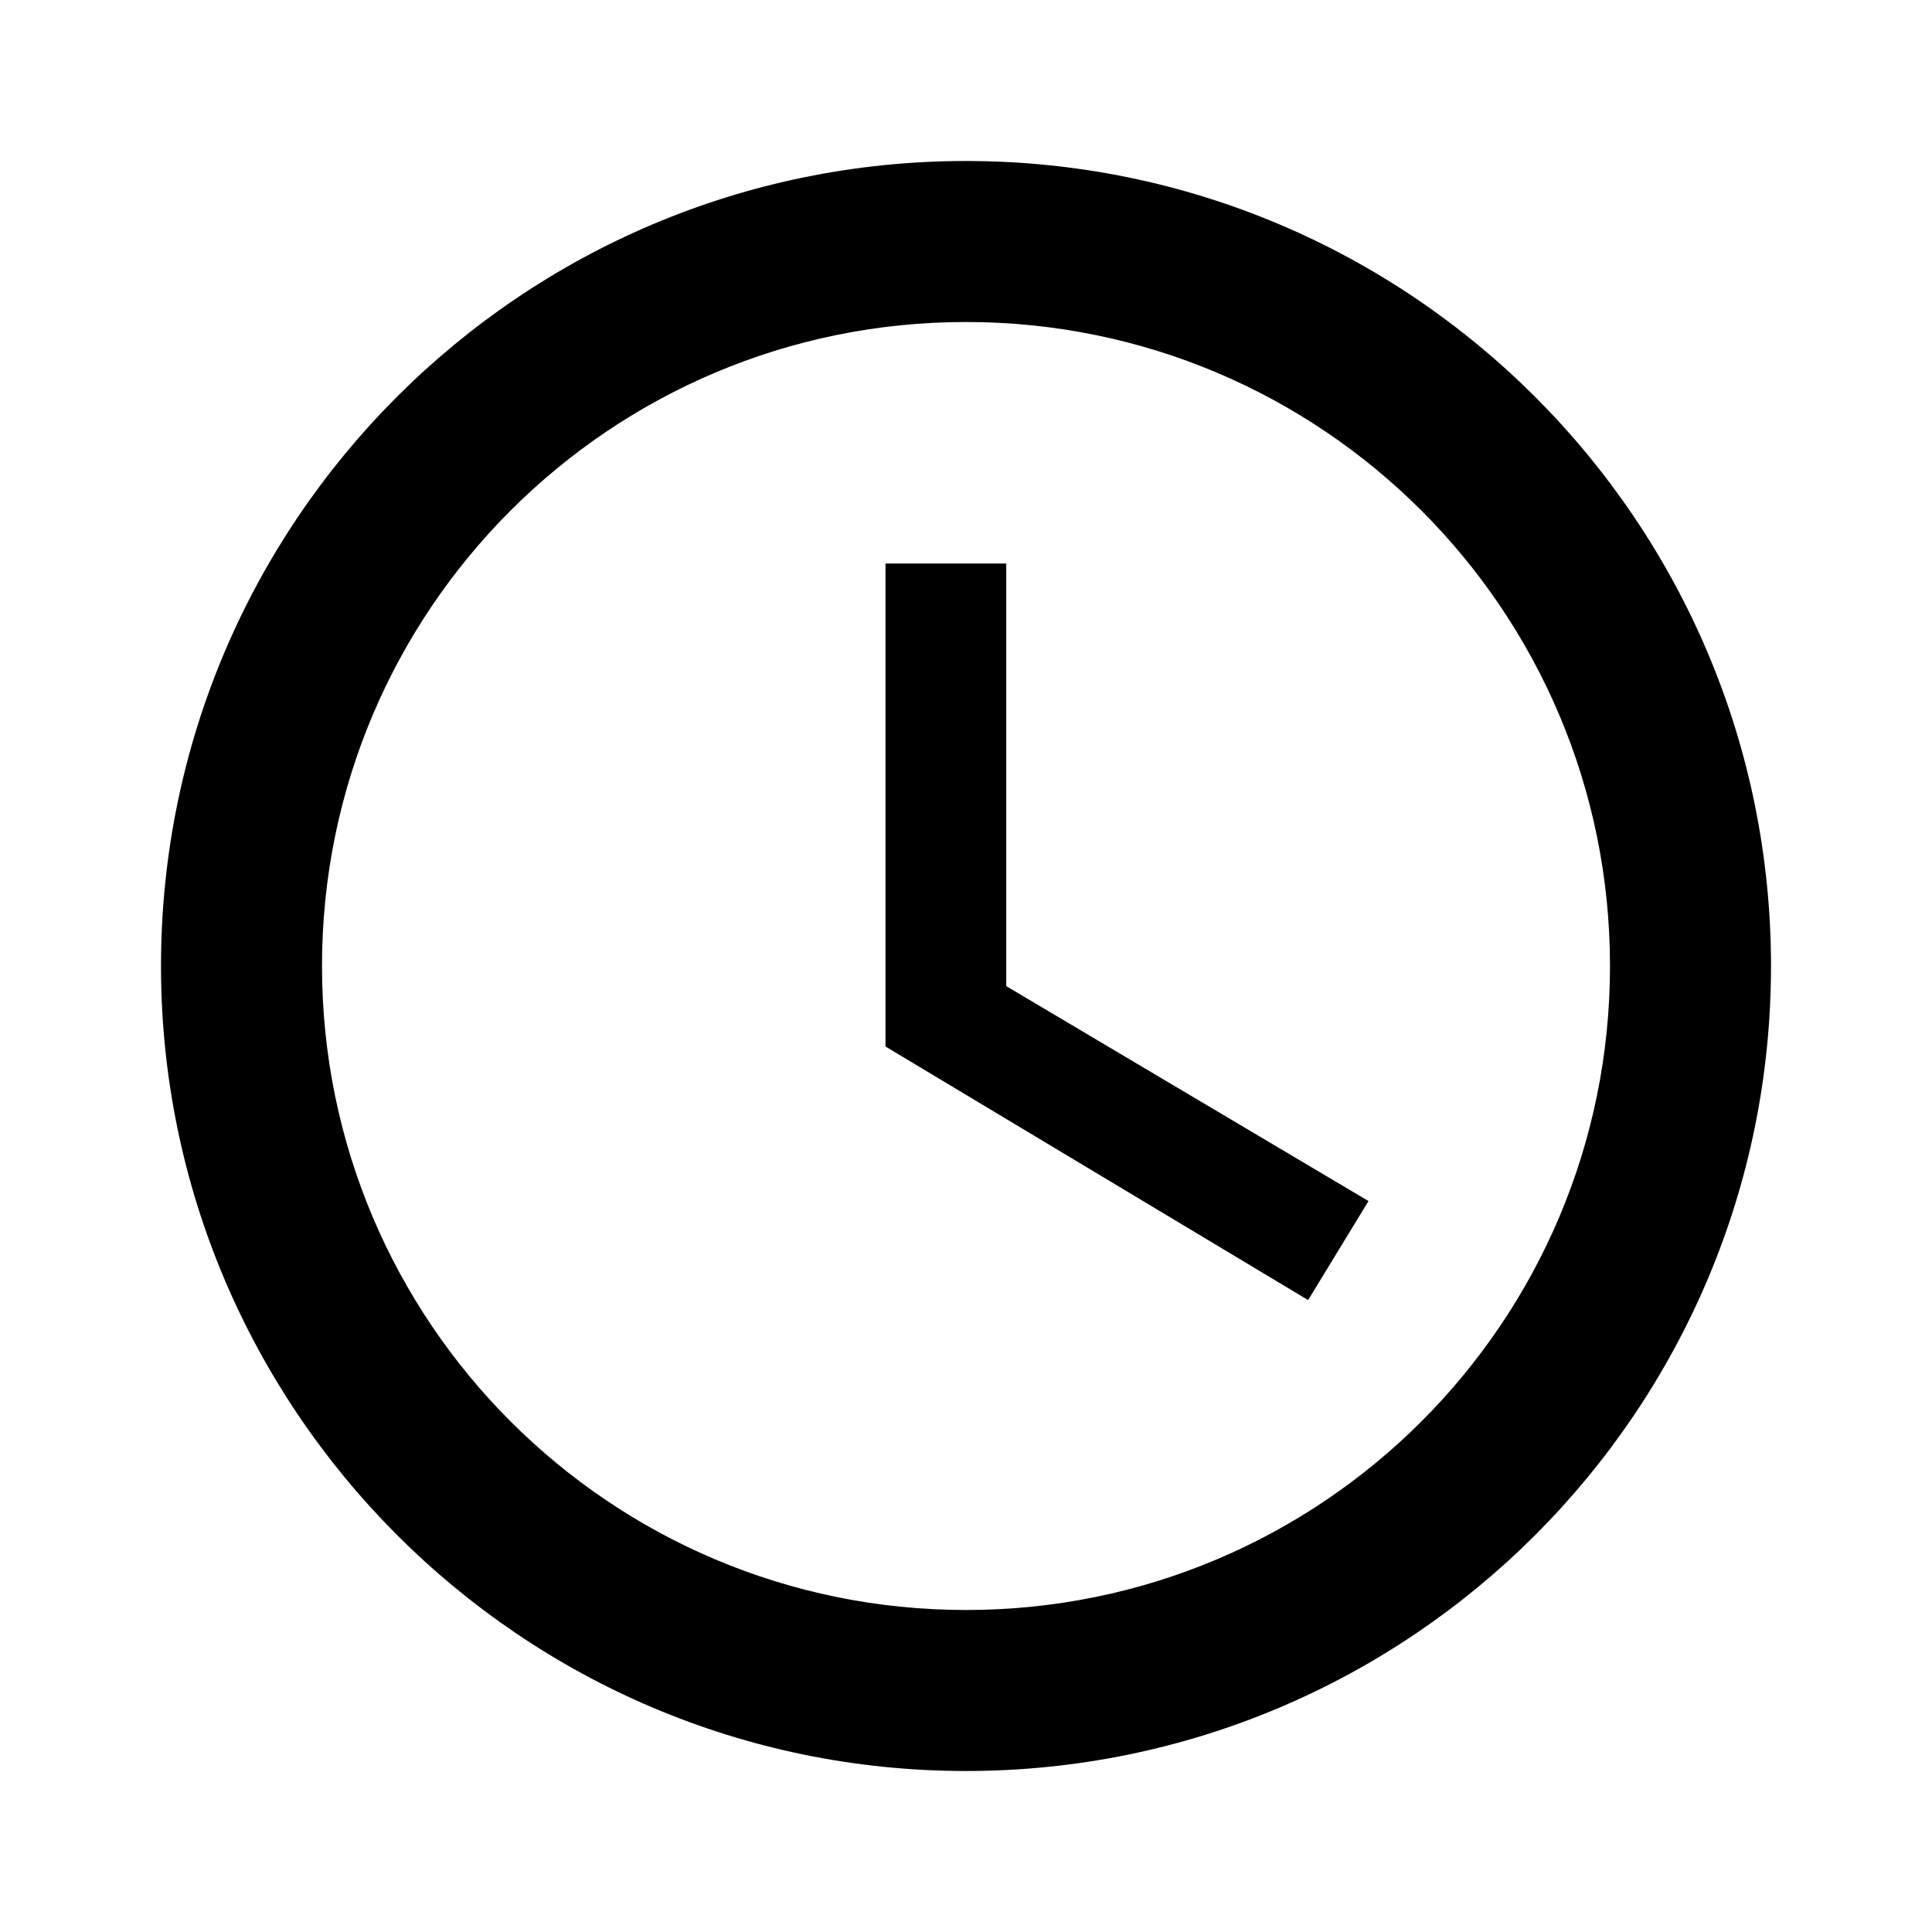
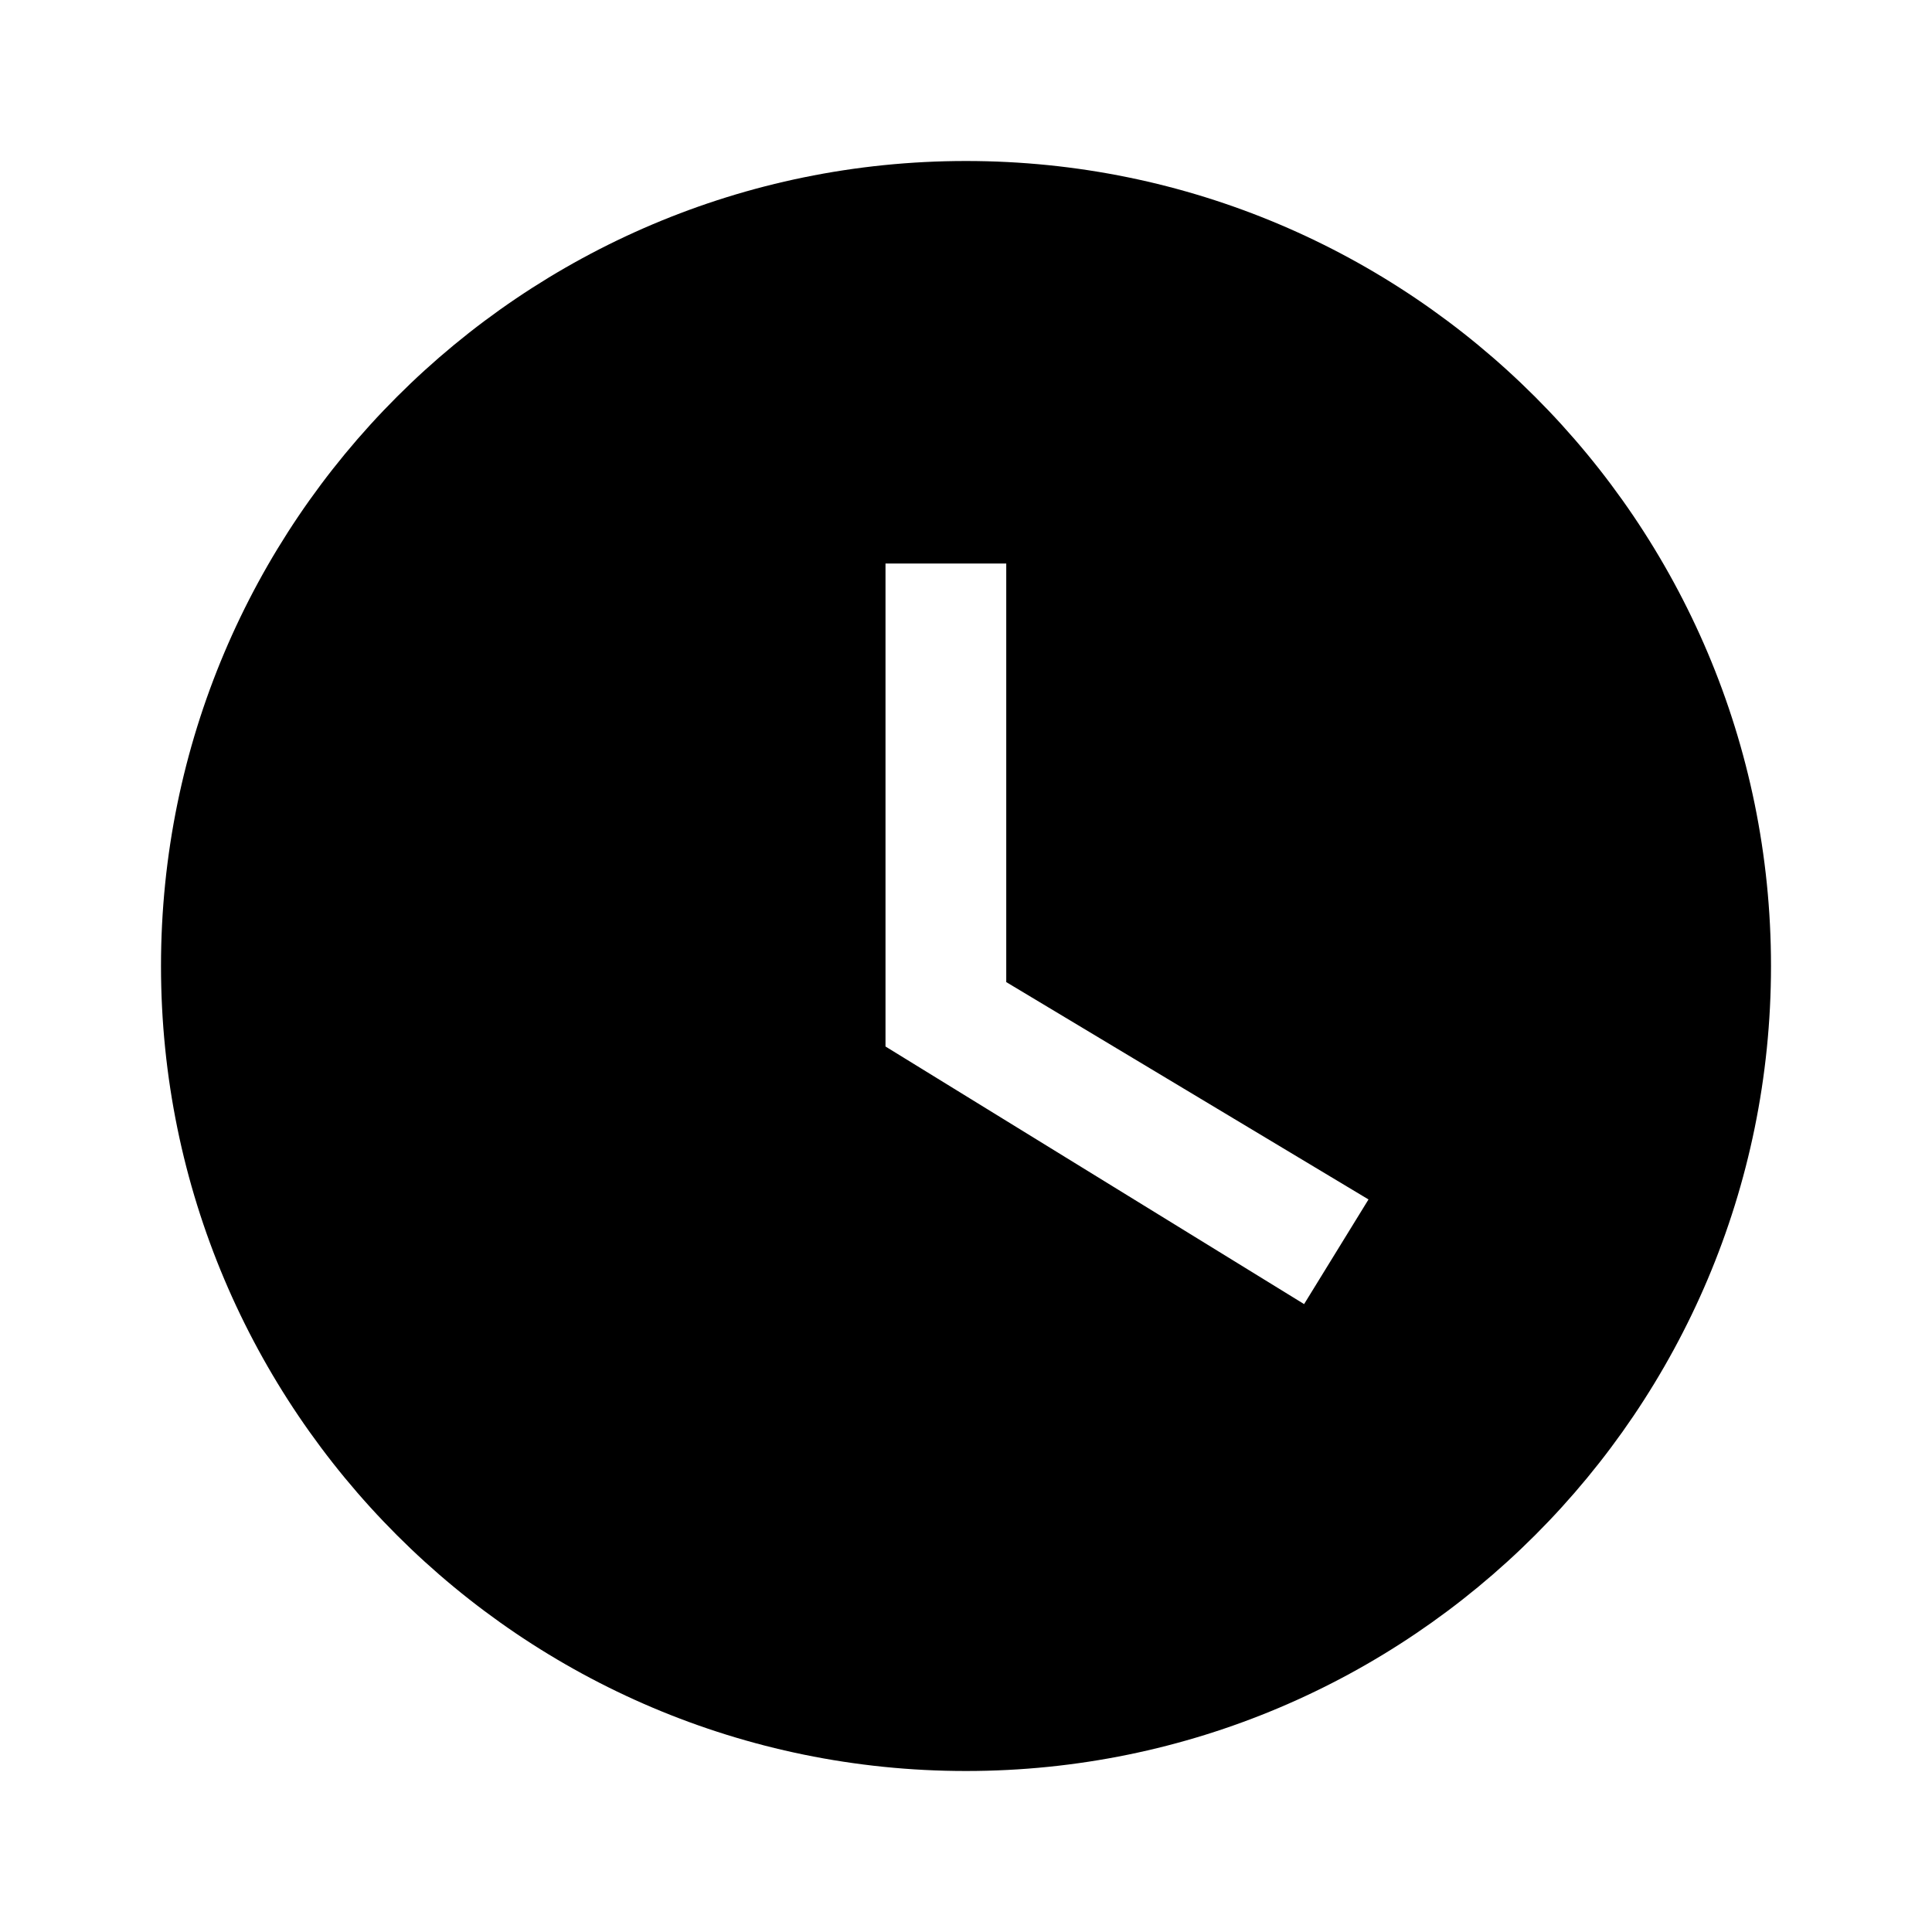
<svg xmlns="http://www.w3.org/2000/svg" version="1.1" width="24" height="24" viewBox="0 0 24 24">
-   <path d="M12,20C16.42,20 20,16.42 20,12C20,7.58 16.42,4 12,4C7.58,4 4,7.58 4,12C4,16.42 7.58,20 12,20M12,2C17.52,2 22,6.48 22,12C22,17.52 17.52,22 12,22C6.47,22 2,17.5 2,12C2,6.48 6.48,2 12,2M12.5,7V12.25L17,14.92L16.25,16.15L11,13V7H12.5Z" />
+   <path d="M12,2C6.48,2 2,6.48 2,12C2,17.52 6.48,22 12,22C17.52,22 22,17.52 22,12C22,6.48 17.52,2 12,2M16.2,16.2L11,13V7H12.5V12.2L17,14.9L16.2,16.2Z" />
</svg>
